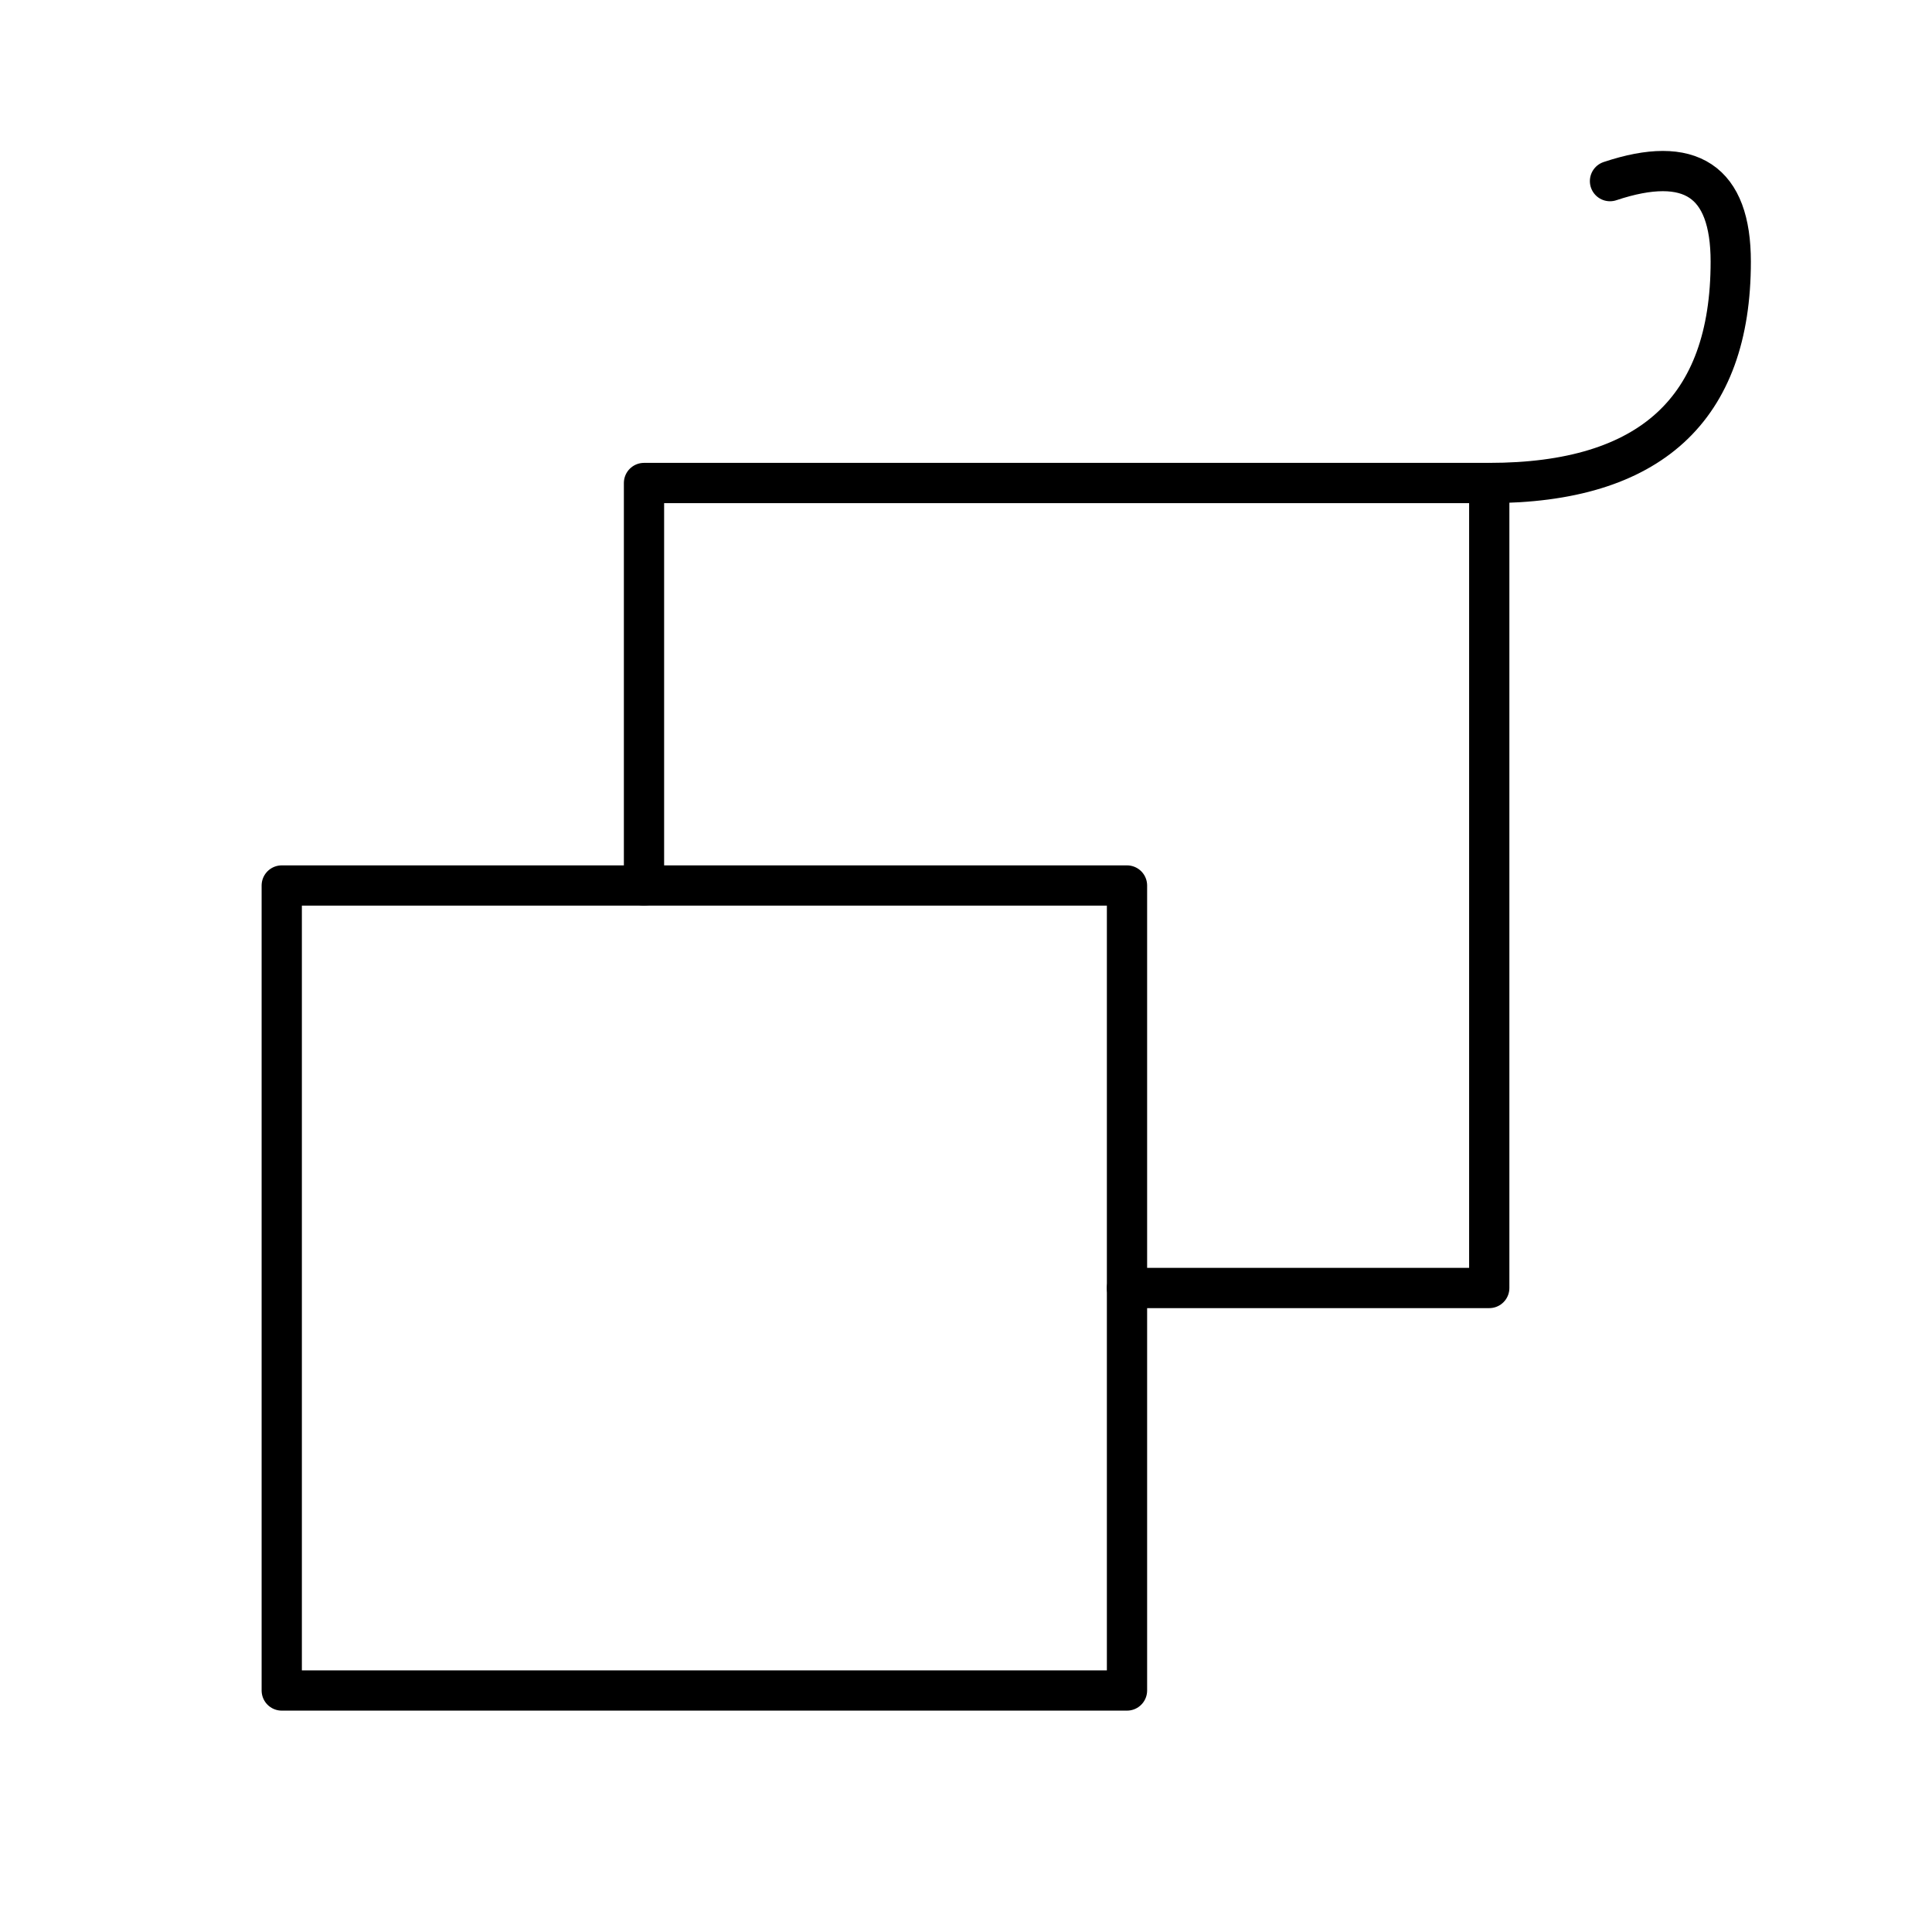
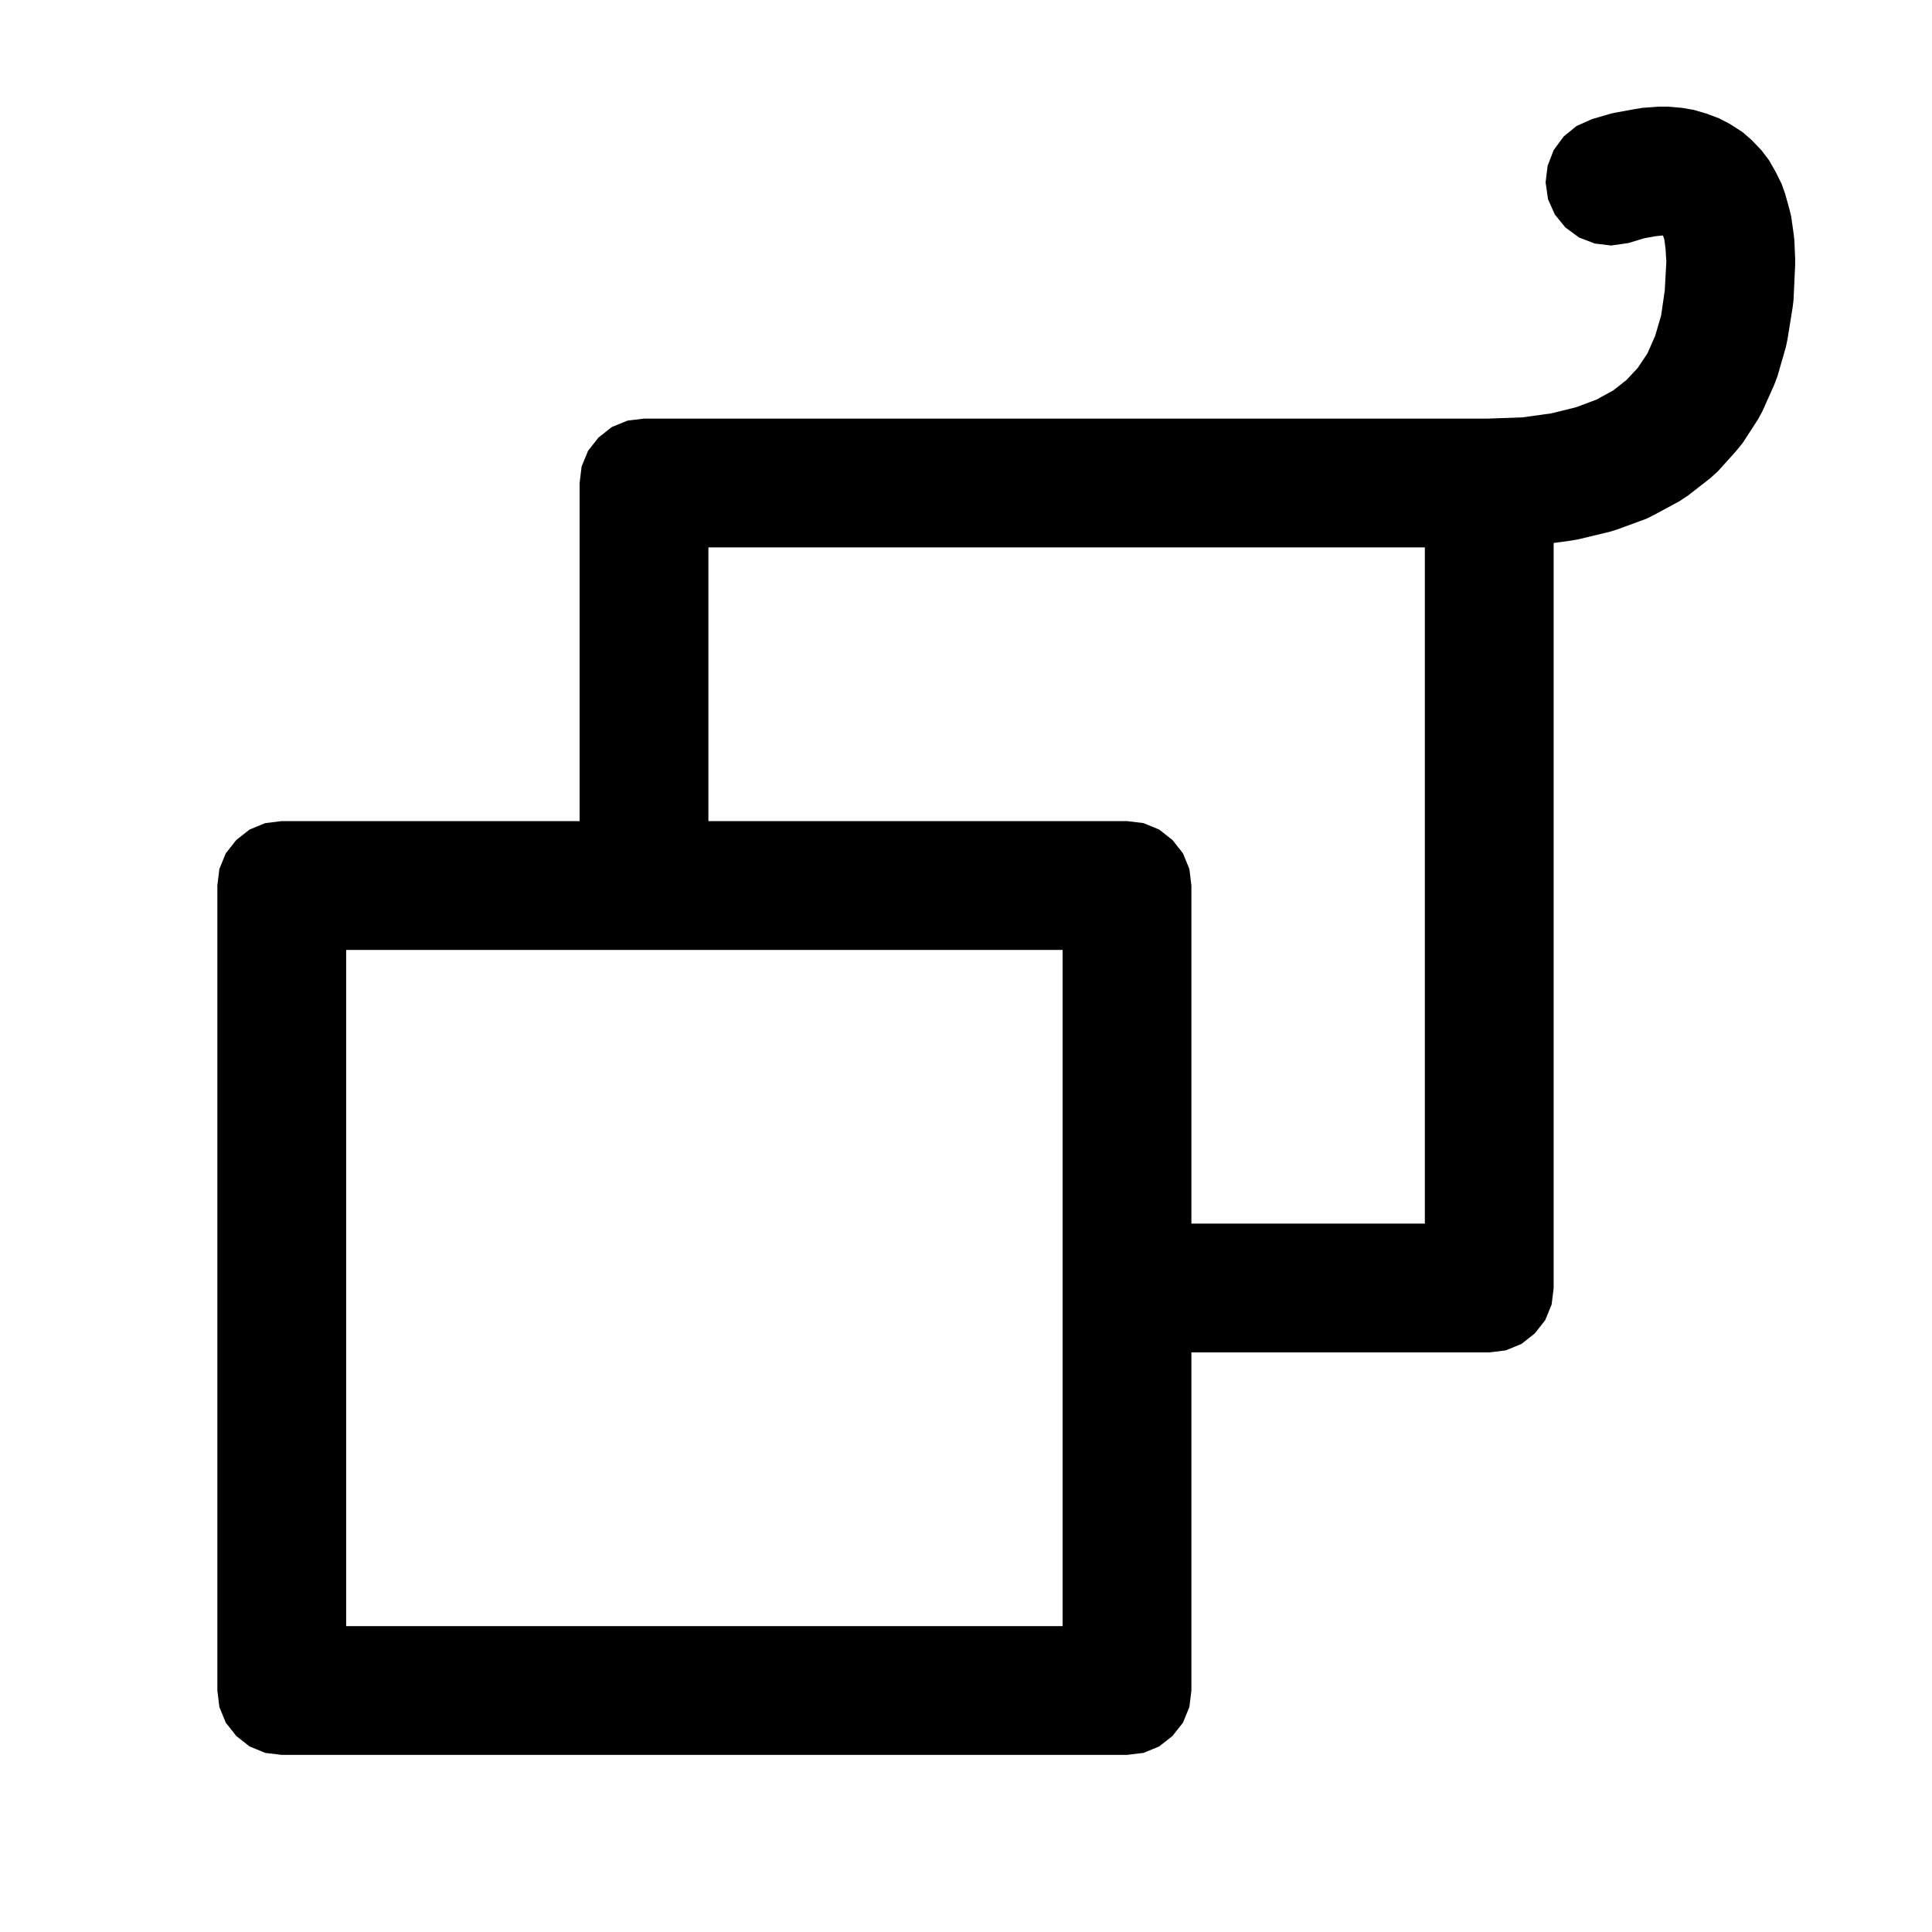
<svg xmlns="http://www.w3.org/2000/svg" width="1em" height="1em" viewBox="0 0 48 48">
-   <path fill="none" stroke="currentColor" stroke-linecap="round" stroke-linejoin="round" d="M7 22H28V42H7Z" />
-   <path fill="none" stroke="currentColor" stroke-linecap="round" stroke-linejoin="round" d="M16 22V12H37V32H28" />
-   <path fill="none" stroke="currentColor" stroke-linecap="round" stroke-linejoin="round" d="M37 12Q43 12 43 6.5Q43 3.5 40 4.5" />
+   <path fill="currentColor" fill-rule="evenodd" d="M39.04 13.43 39.21 13.4 40 13.21 40.19 13.15 40.9 12.89 41.1 12.79 41.73 12.45 41.94 12.31 42.48 11.89 42.68 11.71 43.13 11.21 43.3 11 43.67 10.43 43.79 10.21 44.08 9.56 44.16 9.35 44.37 8.62 44.41 8.43 44.54 7.62 44.56 7.45 44.6 6.58 44.6 6.43 44.58 5.96 44.56 5.79 44.5 5.37 44.45 5.17 44.35 4.81 44.26 4.56 44.11 4.26 43.95 3.98 43.76 3.73 43.51 3.47 43.29 3.28 42.98 3.08 42.71 2.94 42.39 2.82 42.08 2.73 41.79 2.68 41.44 2.65 41.2 2.65 40.8 2.68 40.62 2.71 40.18 2.79 40.03 2.82 39.55 2.96 39.17 3.13 38.85 3.39 38.6 3.73 38.45 4.12 38.4 4.53 38.46 4.95 38.63 5.33 38.89 5.65 39.23 5.9 39.62 6.05 40.03 6.1 40.45 6.04 40.85 5.92 41.12 5.87 41.31 5.85 41.32 5.86 41.35 5.95 41.38 6.18 41.4 6.5 41.36 7.22 41.27 7.84 41.12 8.35 40.93 8.78 40.69 9.14 40.41 9.44 40.08 9.7 39.66 9.93 39.15 10.12 38.54 10.27 37.82 10.37 36.97 10.4 16 10.4 15.59 10.45 15.2 10.61 14.87 10.87 14.61 11.2 14.45 11.59 14.4 12 14.4 20.4 7 20.4 6.59 20.45 6.2 20.61 5.87 20.87 5.61 21.2 5.45 21.59 5.4 22 5.4 42 5.45 42.41 5.61 42.8 5.87 43.13 6.2 43.39 6.59 43.55 7 43.6 28 43.6 28.41 43.55 28.8 43.39 29.13 43.13 29.39 42.8 29.55 42.41 29.6 42 29.6 33.6 37 33.6 37.41 33.55 37.8 33.39 38.13 33.13 38.39 32.8 38.55 32.41 38.6 32 38.6 13.49ZM35.4 30.4 29.6 30.4 29.6 22 29.55 21.59 29.39 21.2 29.13 20.87 28.8 20.61 28.41 20.45 28 20.4 17.6 20.4 17.6 13.6 35.4 13.6ZM26.4 23.6 26.4 32 26.4 40.4 8.6 40.4 8.6 23.6 16 23.6Z" />
</svg>
